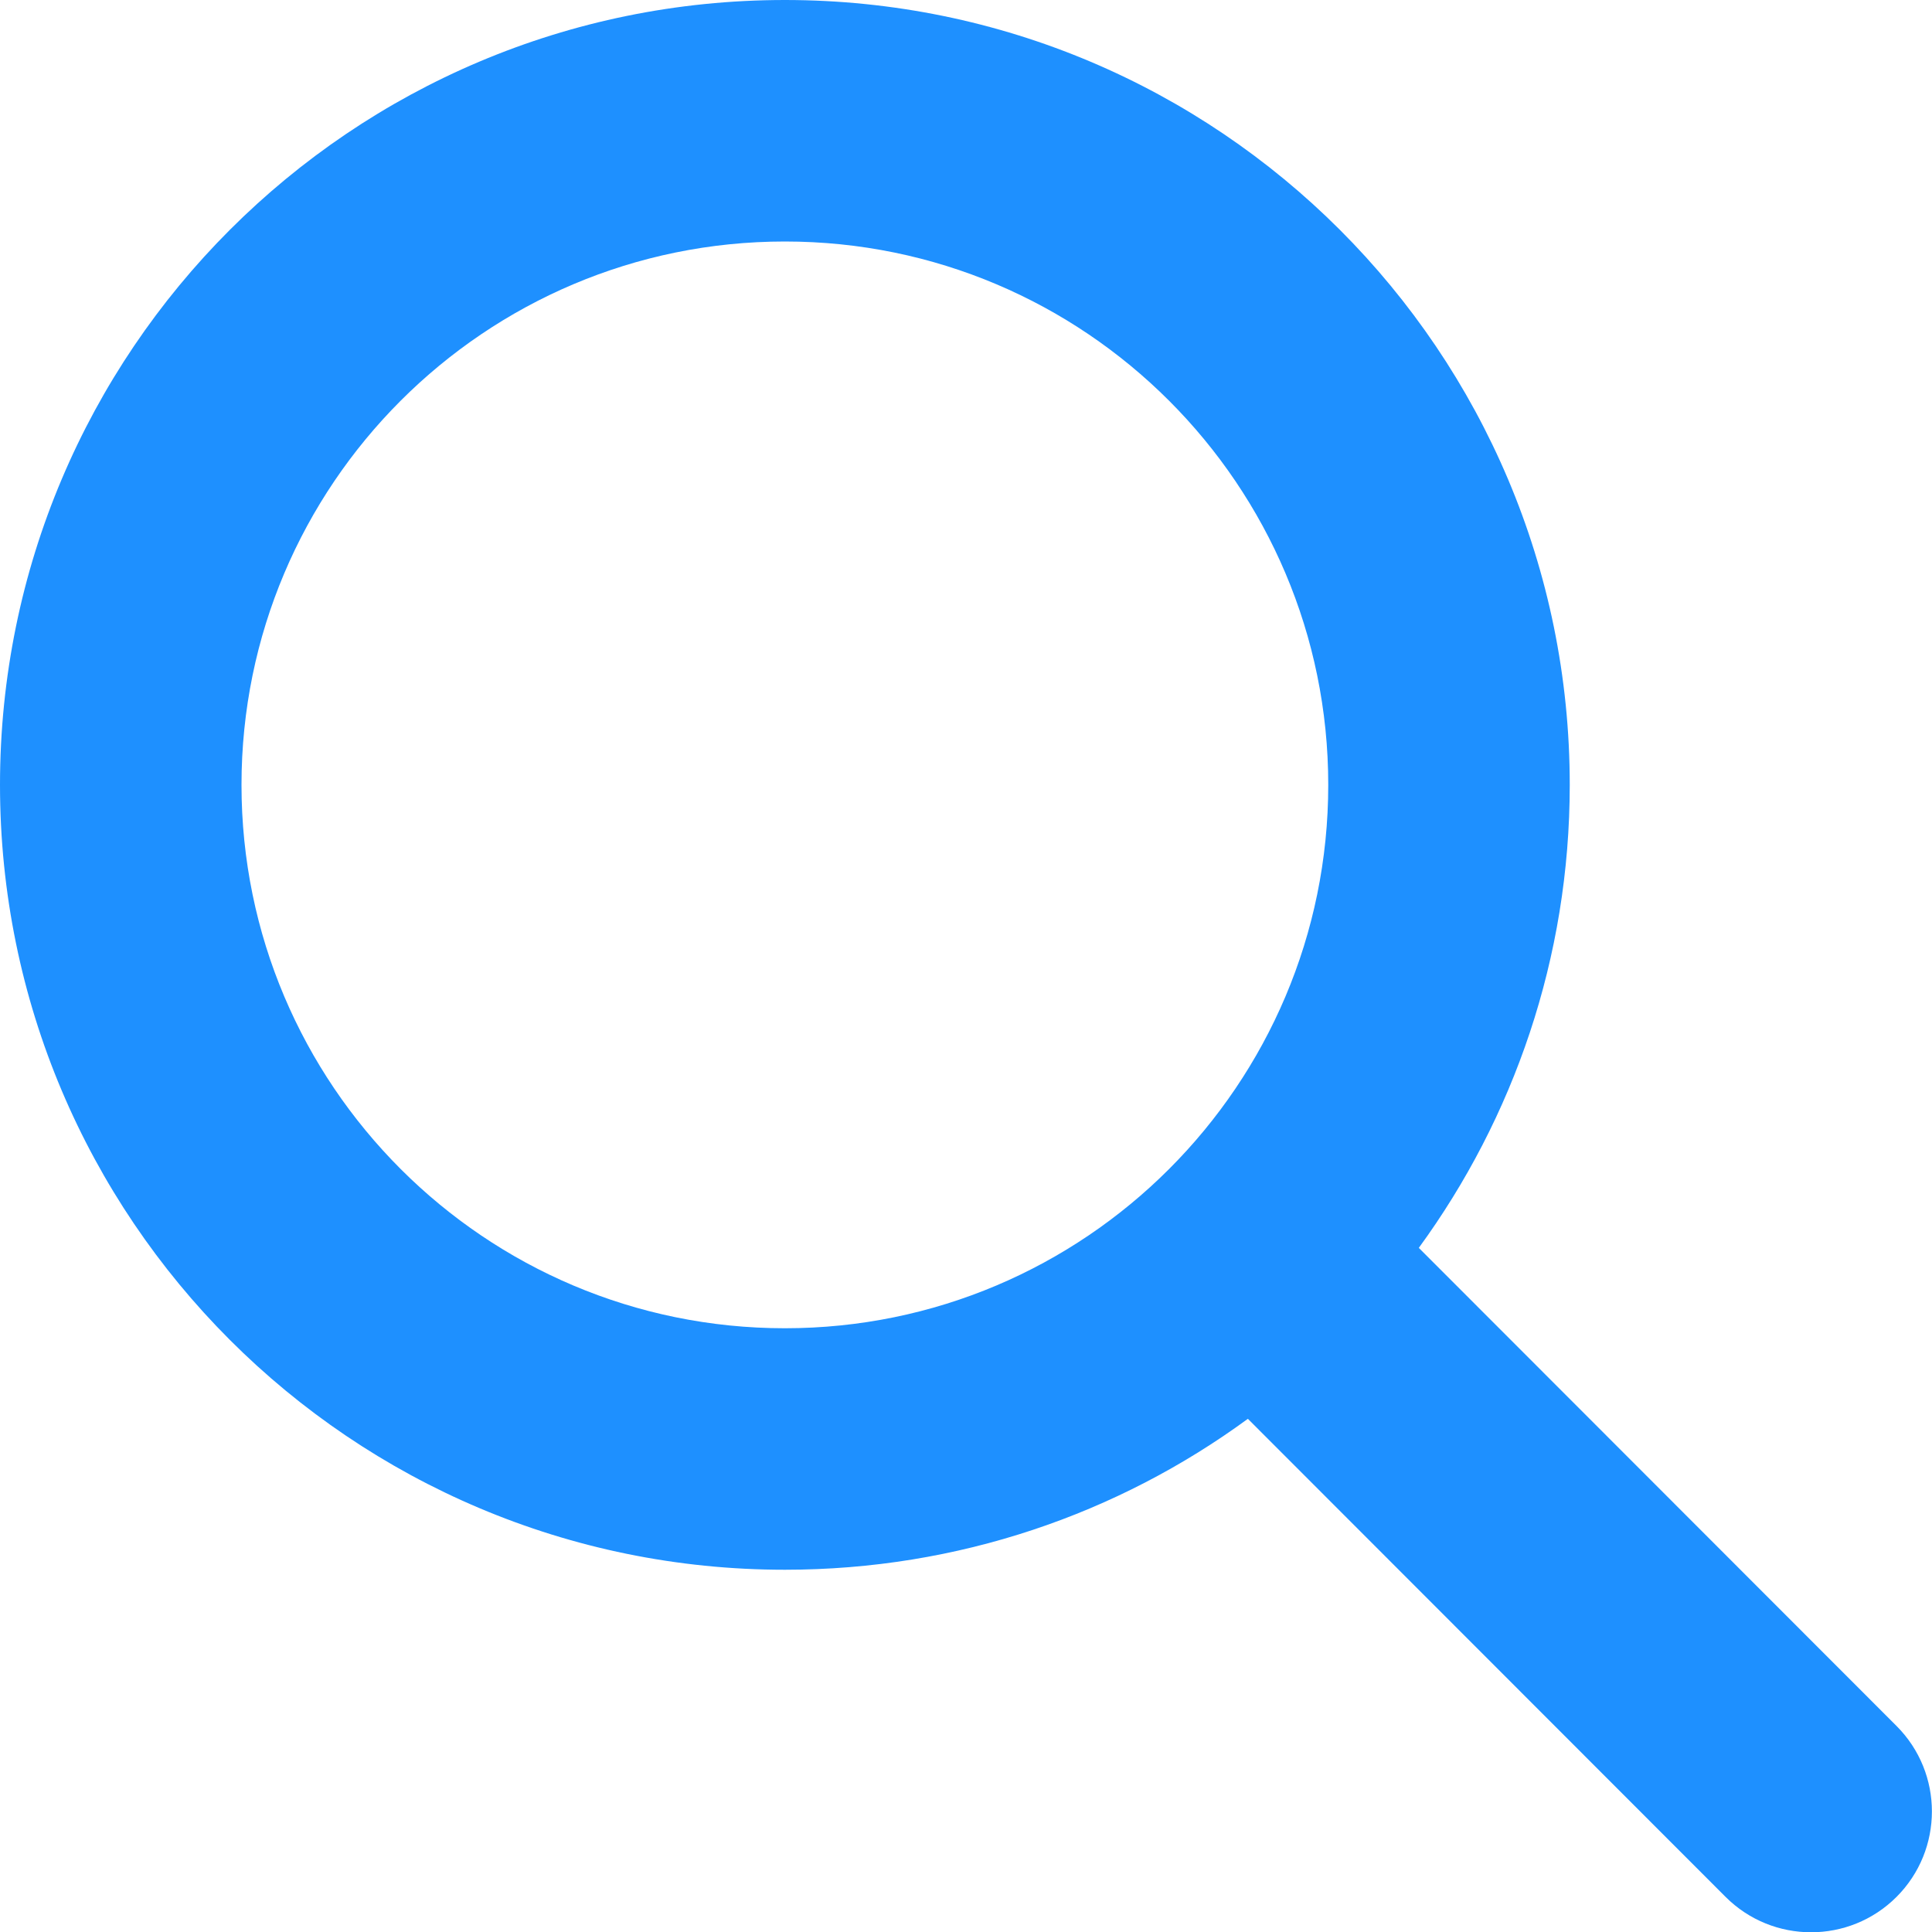
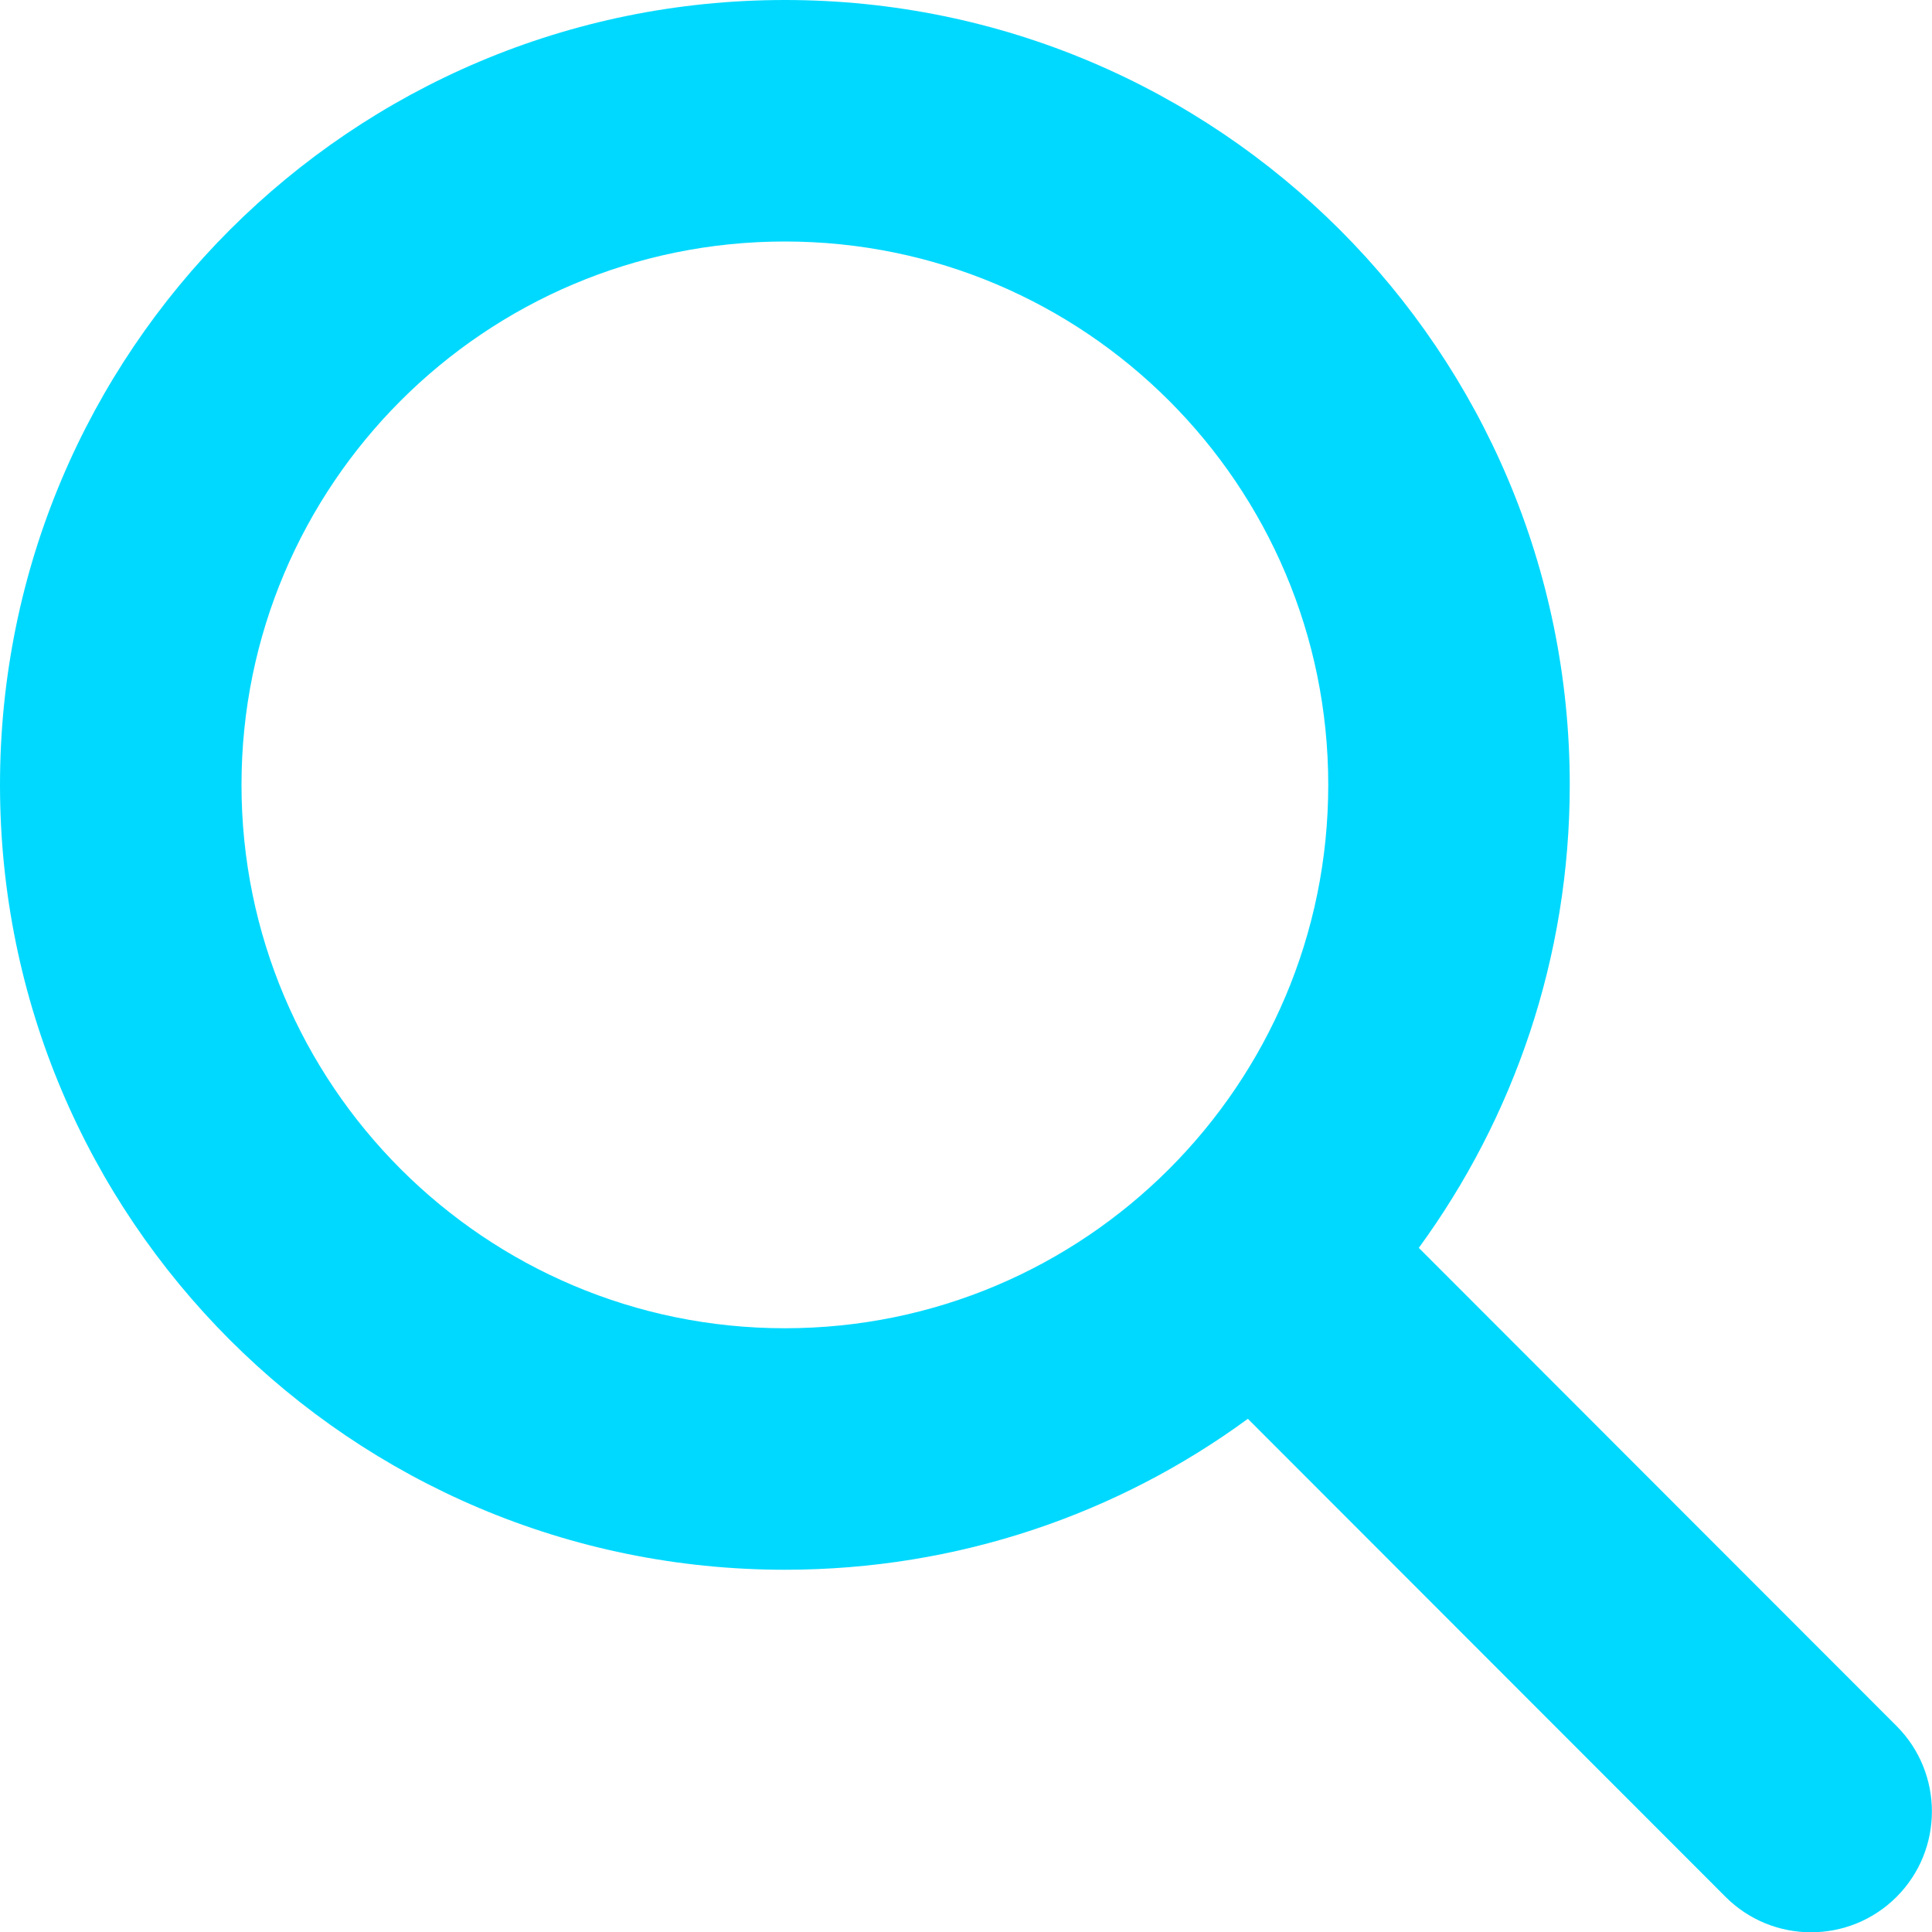
<svg xmlns="http://www.w3.org/2000/svg" viewBox="0 0 512 512">
-   <path fill="#1e90ff" d="M416 208c0 45.9-14.9 88.3-40 122.7L502.6 457.4c12.5 12.5 12.5 32.8 0 45.3s-32.8 12.5-45.3 0L330.7 376c-34.4 25.2-76.8 40-122.7 40C93.1 416 0 322.9 0 208S93.1 0 208 0S416 93.1 416 208zM208 352c79.5 0 144-64.5 144-144s-64.5-144-144-144S64 128.5 64 208s64.5 144 144 144z" />
+   <path fill="#00d9ff" d="M416 208c0 45.9-14.9 88.3-40 122.7L502.6 457.4c12.5 12.5 12.5 32.8 0 45.3s-32.8 12.5-45.3 0L330.7 376c-34.4 25.2-76.8 40-122.7 40C93.1 416 0 322.9 0 208S93.1 0 208 0S416 93.1 416 208zM208 352c79.5 0 144-64.5 144-144s-64.5-144-144-144S64 128.5 64 208s64.5 144 144 144z" />
</svg>
